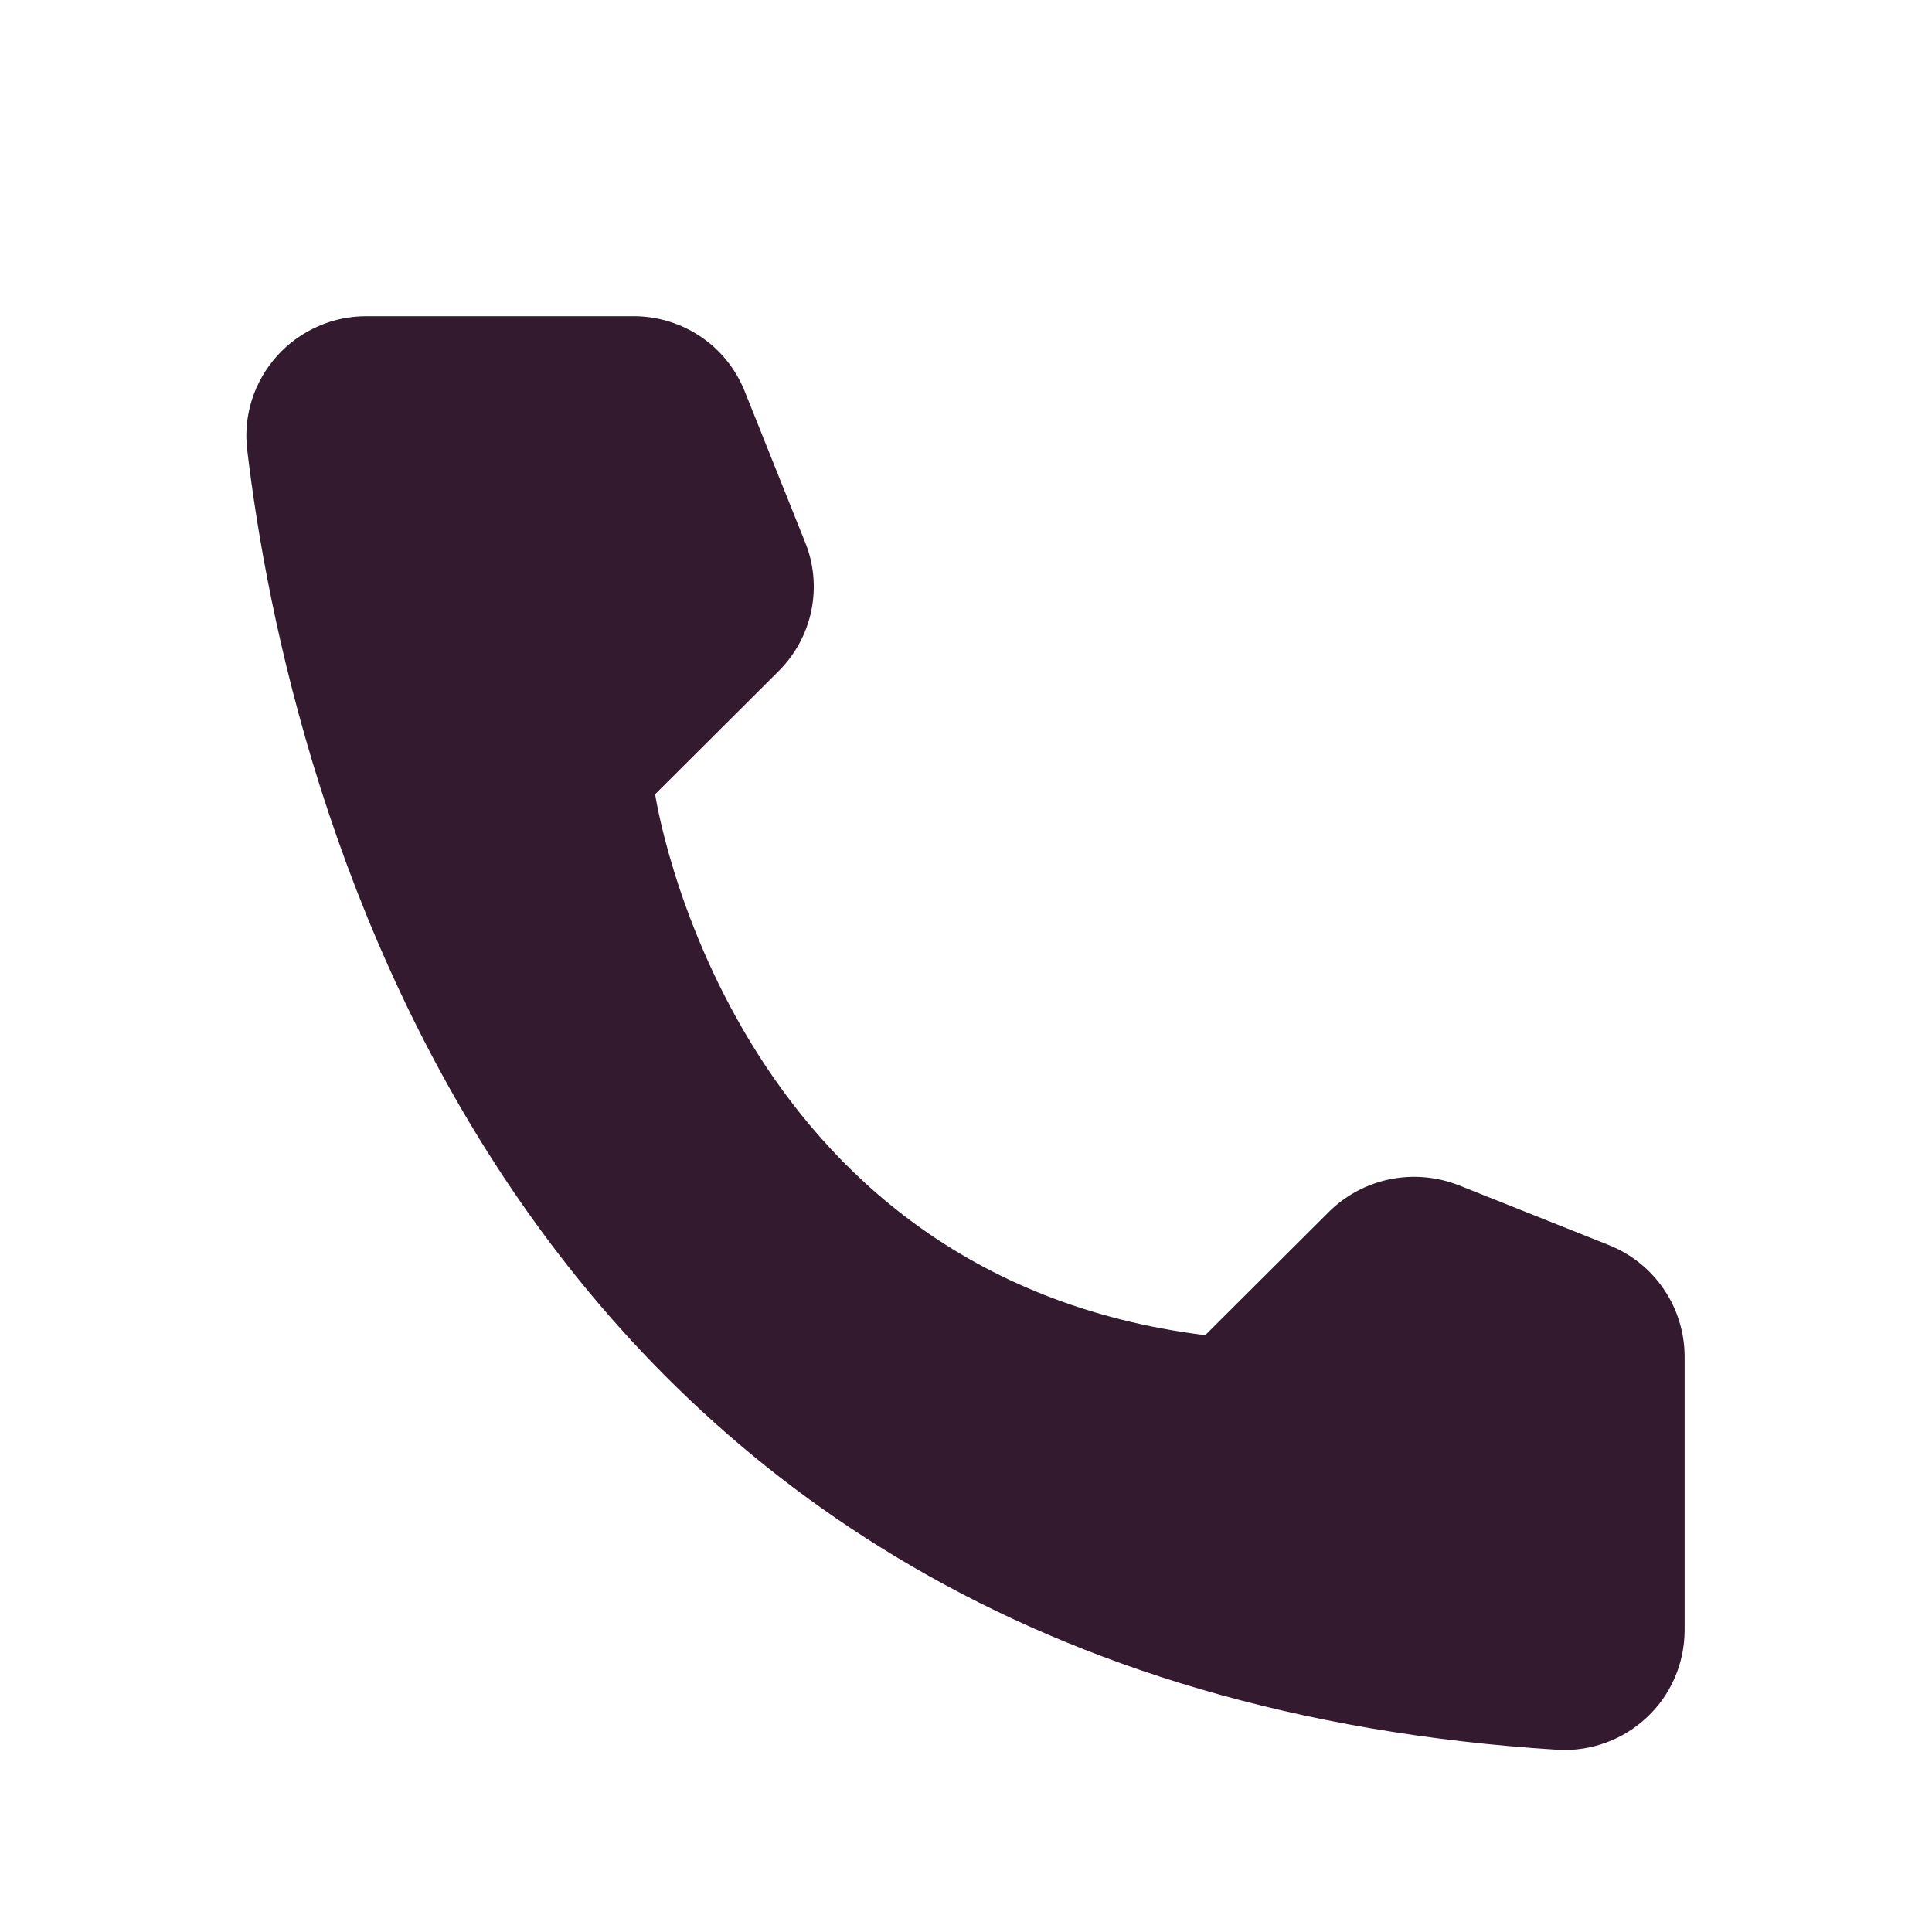
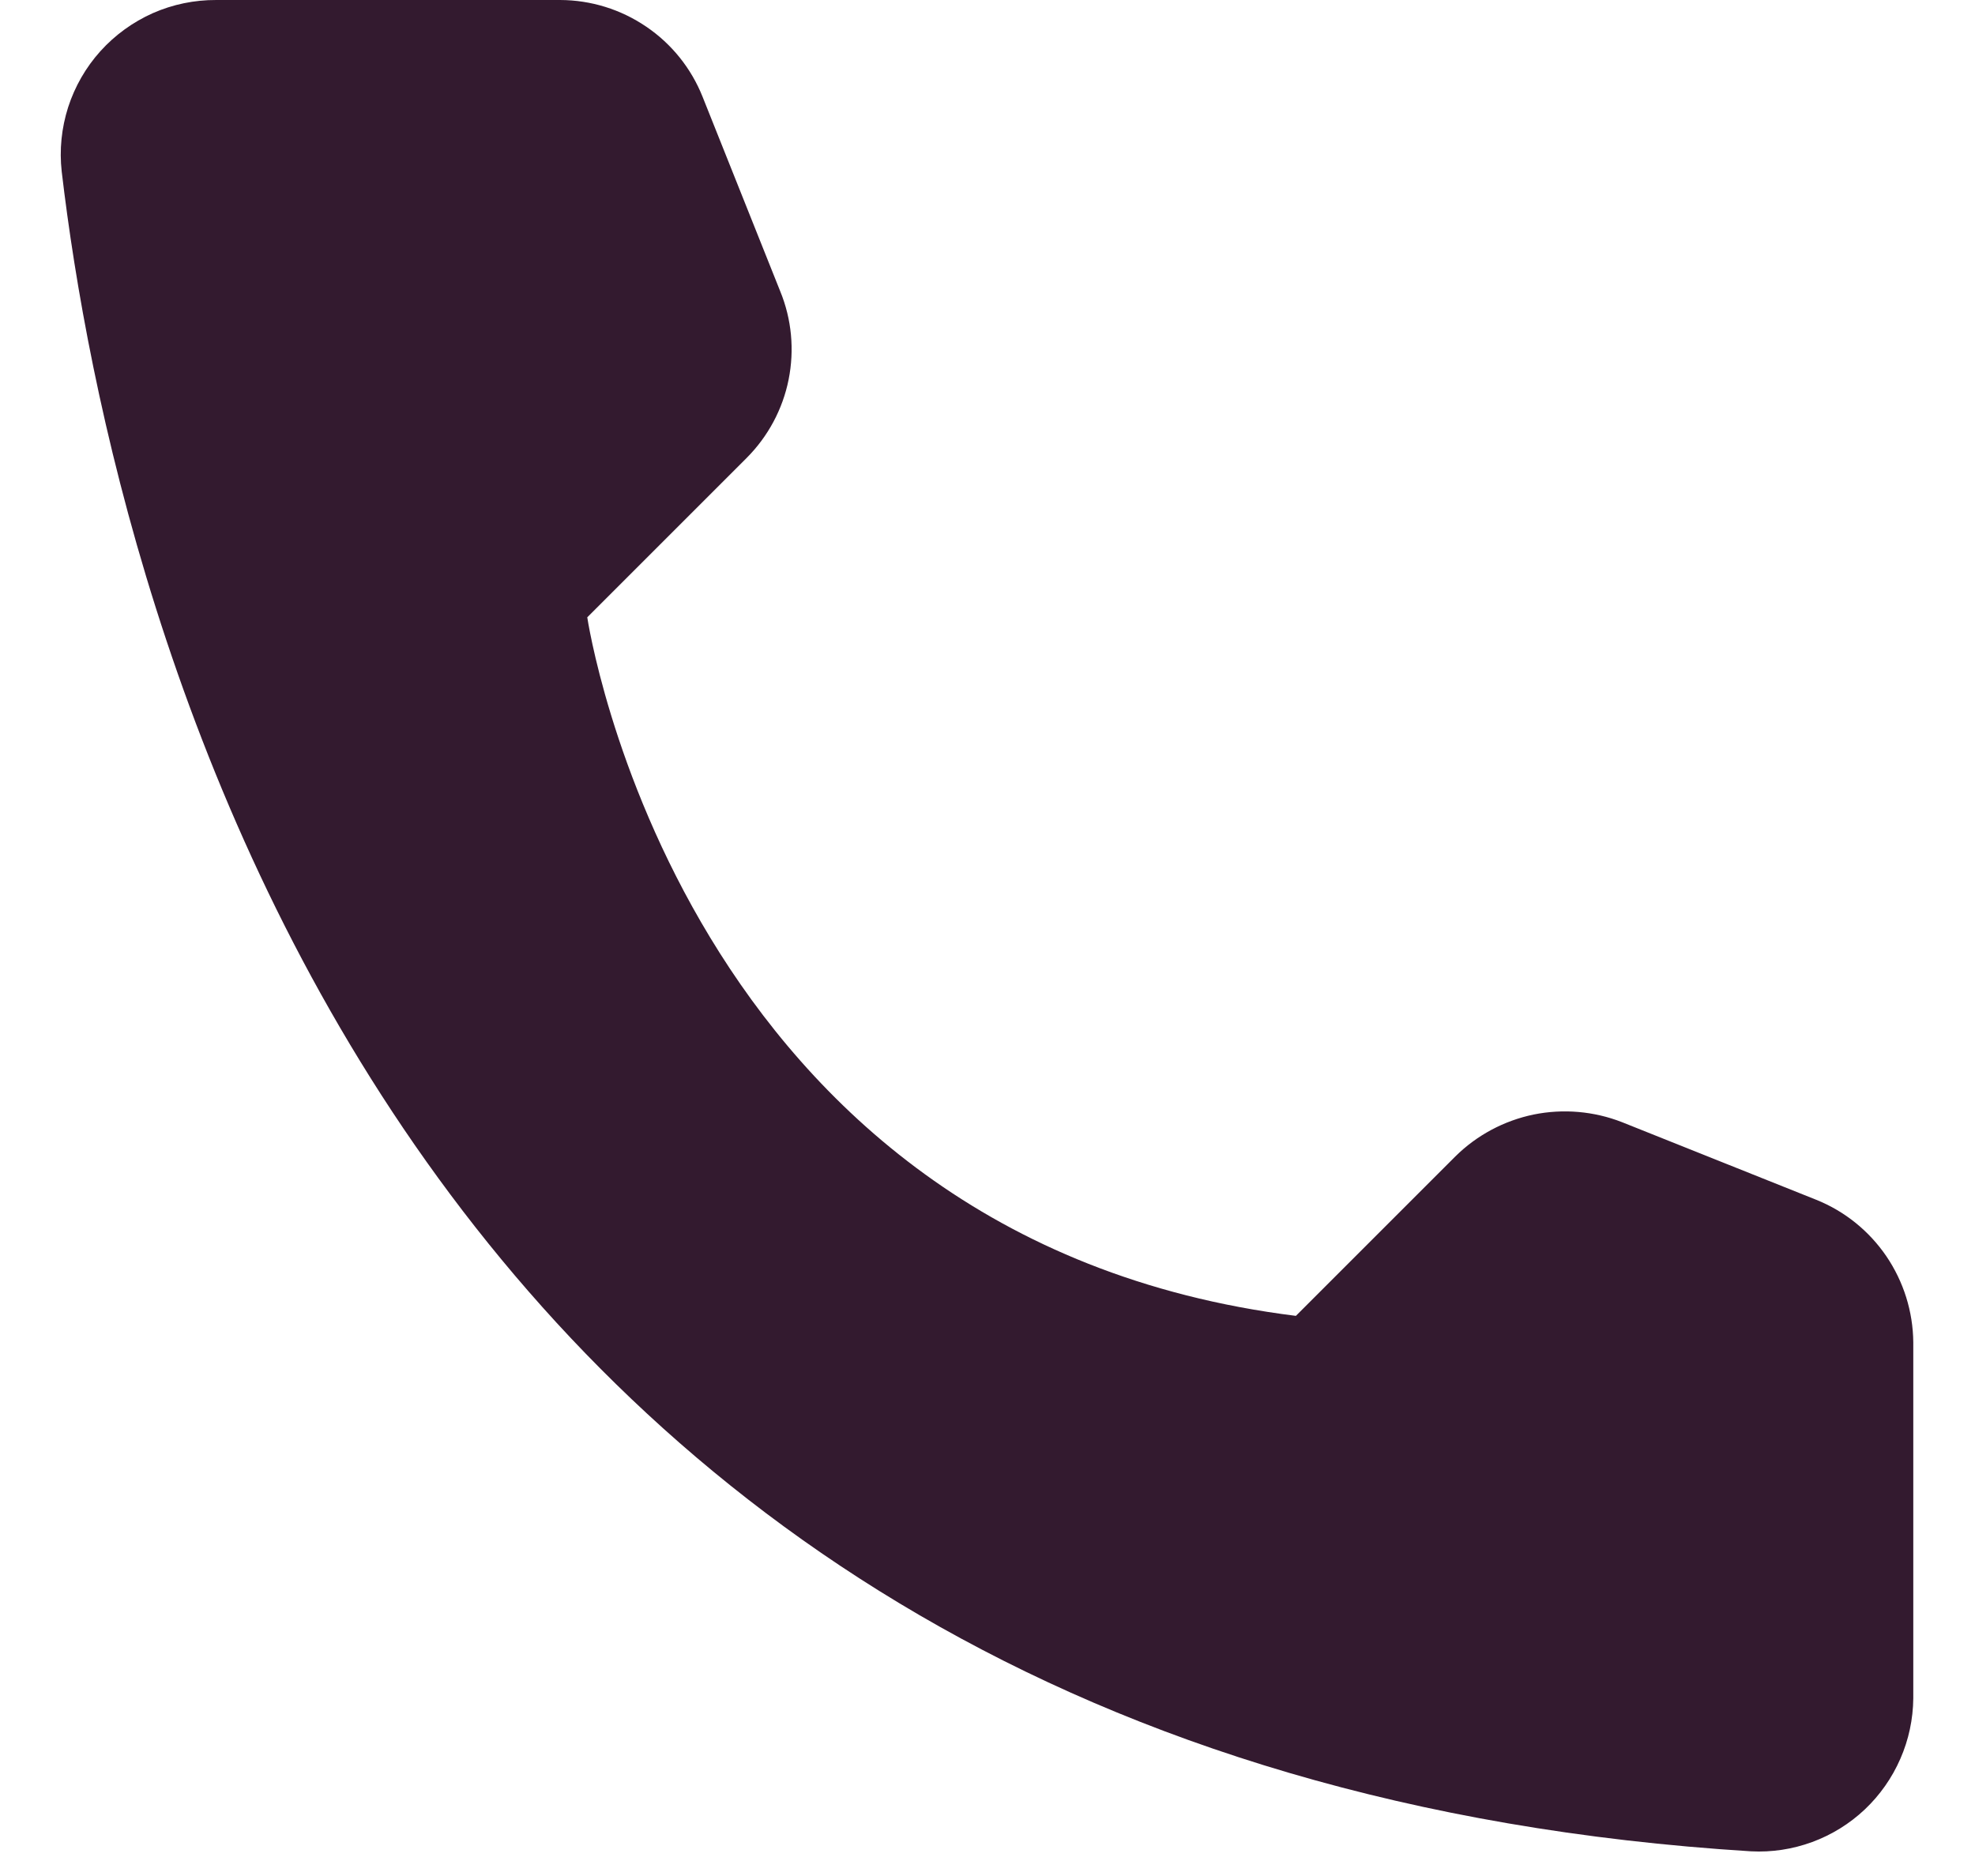
- <svg xmlns="http://www.w3.org/2000/svg" width="21" height="21" viewBox="0 0 21 21" fill="none">
-   <path d="M13.1 14.513L14.447 13.17C14.628 12.992 14.857 12.869 15.107 12.818C15.357 12.767 15.616 12.79 15.853 12.882L17.494 13.536C17.733 13.633 17.939 13.798 18.084 14.012C18.23 14.225 18.308 14.476 18.311 14.734V17.731C18.309 17.907 18.272 18.08 18.202 18.241C18.132 18.402 18.029 18.547 17.901 18.667C17.773 18.787 17.622 18.881 17.457 18.941C17.292 19.002 17.116 19.029 16.941 19.02C5.444 18.306 3.124 8.597 2.686 4.881C2.665 4.699 2.684 4.514 2.74 4.339C2.797 4.164 2.89 4.004 3.013 3.867C3.136 3.731 3.287 3.622 3.455 3.548C3.623 3.473 3.806 3.436 3.99 3.437H6.892C7.152 3.438 7.404 3.516 7.619 3.661C7.833 3.806 7.998 4.012 8.094 4.252L8.749 5.888C8.846 6.124 8.87 6.382 8.82 6.632C8.77 6.881 8.647 7.11 8.467 7.291L7.121 8.633C7.121 8.633 7.896 13.865 13.1 14.513Z" fill="#331A2F" />
+ <svg xmlns="http://www.w3.org/2000/svg" width="20" height="19" viewBox="0 0 20 19" fill="none">
+   <path d="M13.123 13.327L14.738 11.712C14.955 11.497 15.231 11.35 15.53 11.288C15.83 11.227 16.141 11.254 16.425 11.365L18.394 12.152C18.682 12.268 18.928 12.467 19.103 12.724C19.277 12.981 19.372 13.283 19.375 13.594V17.2C19.373 17.411 19.329 17.619 19.244 17.813C19.16 18.006 19.037 18.181 18.884 18.326C18.73 18.471 18.549 18.583 18.351 18.656C18.152 18.729 17.942 18.761 17.731 18.75C3.935 17.892 1.151 6.209 0.625 1.738C0.6 1.518 0.623 1.296 0.69 1.086C0.758 0.876 0.869 0.682 1.017 0.518C1.165 0.354 1.346 0.223 1.548 0.133C1.75 0.044 1.969 -0.001 2.19 2.94729e-05H5.673C5.984 0.001 6.287 0.095 6.544 0.27C6.801 0.444 7 0.692 7.115 0.981L7.901 2.95C8.017 3.233 8.046 3.544 7.986 3.844C7.926 4.144 7.778 4.42 7.562 4.637L5.947 6.252C5.947 6.252 6.877 12.548 13.123 13.327Z" fill="#331A2F" />
</svg>
